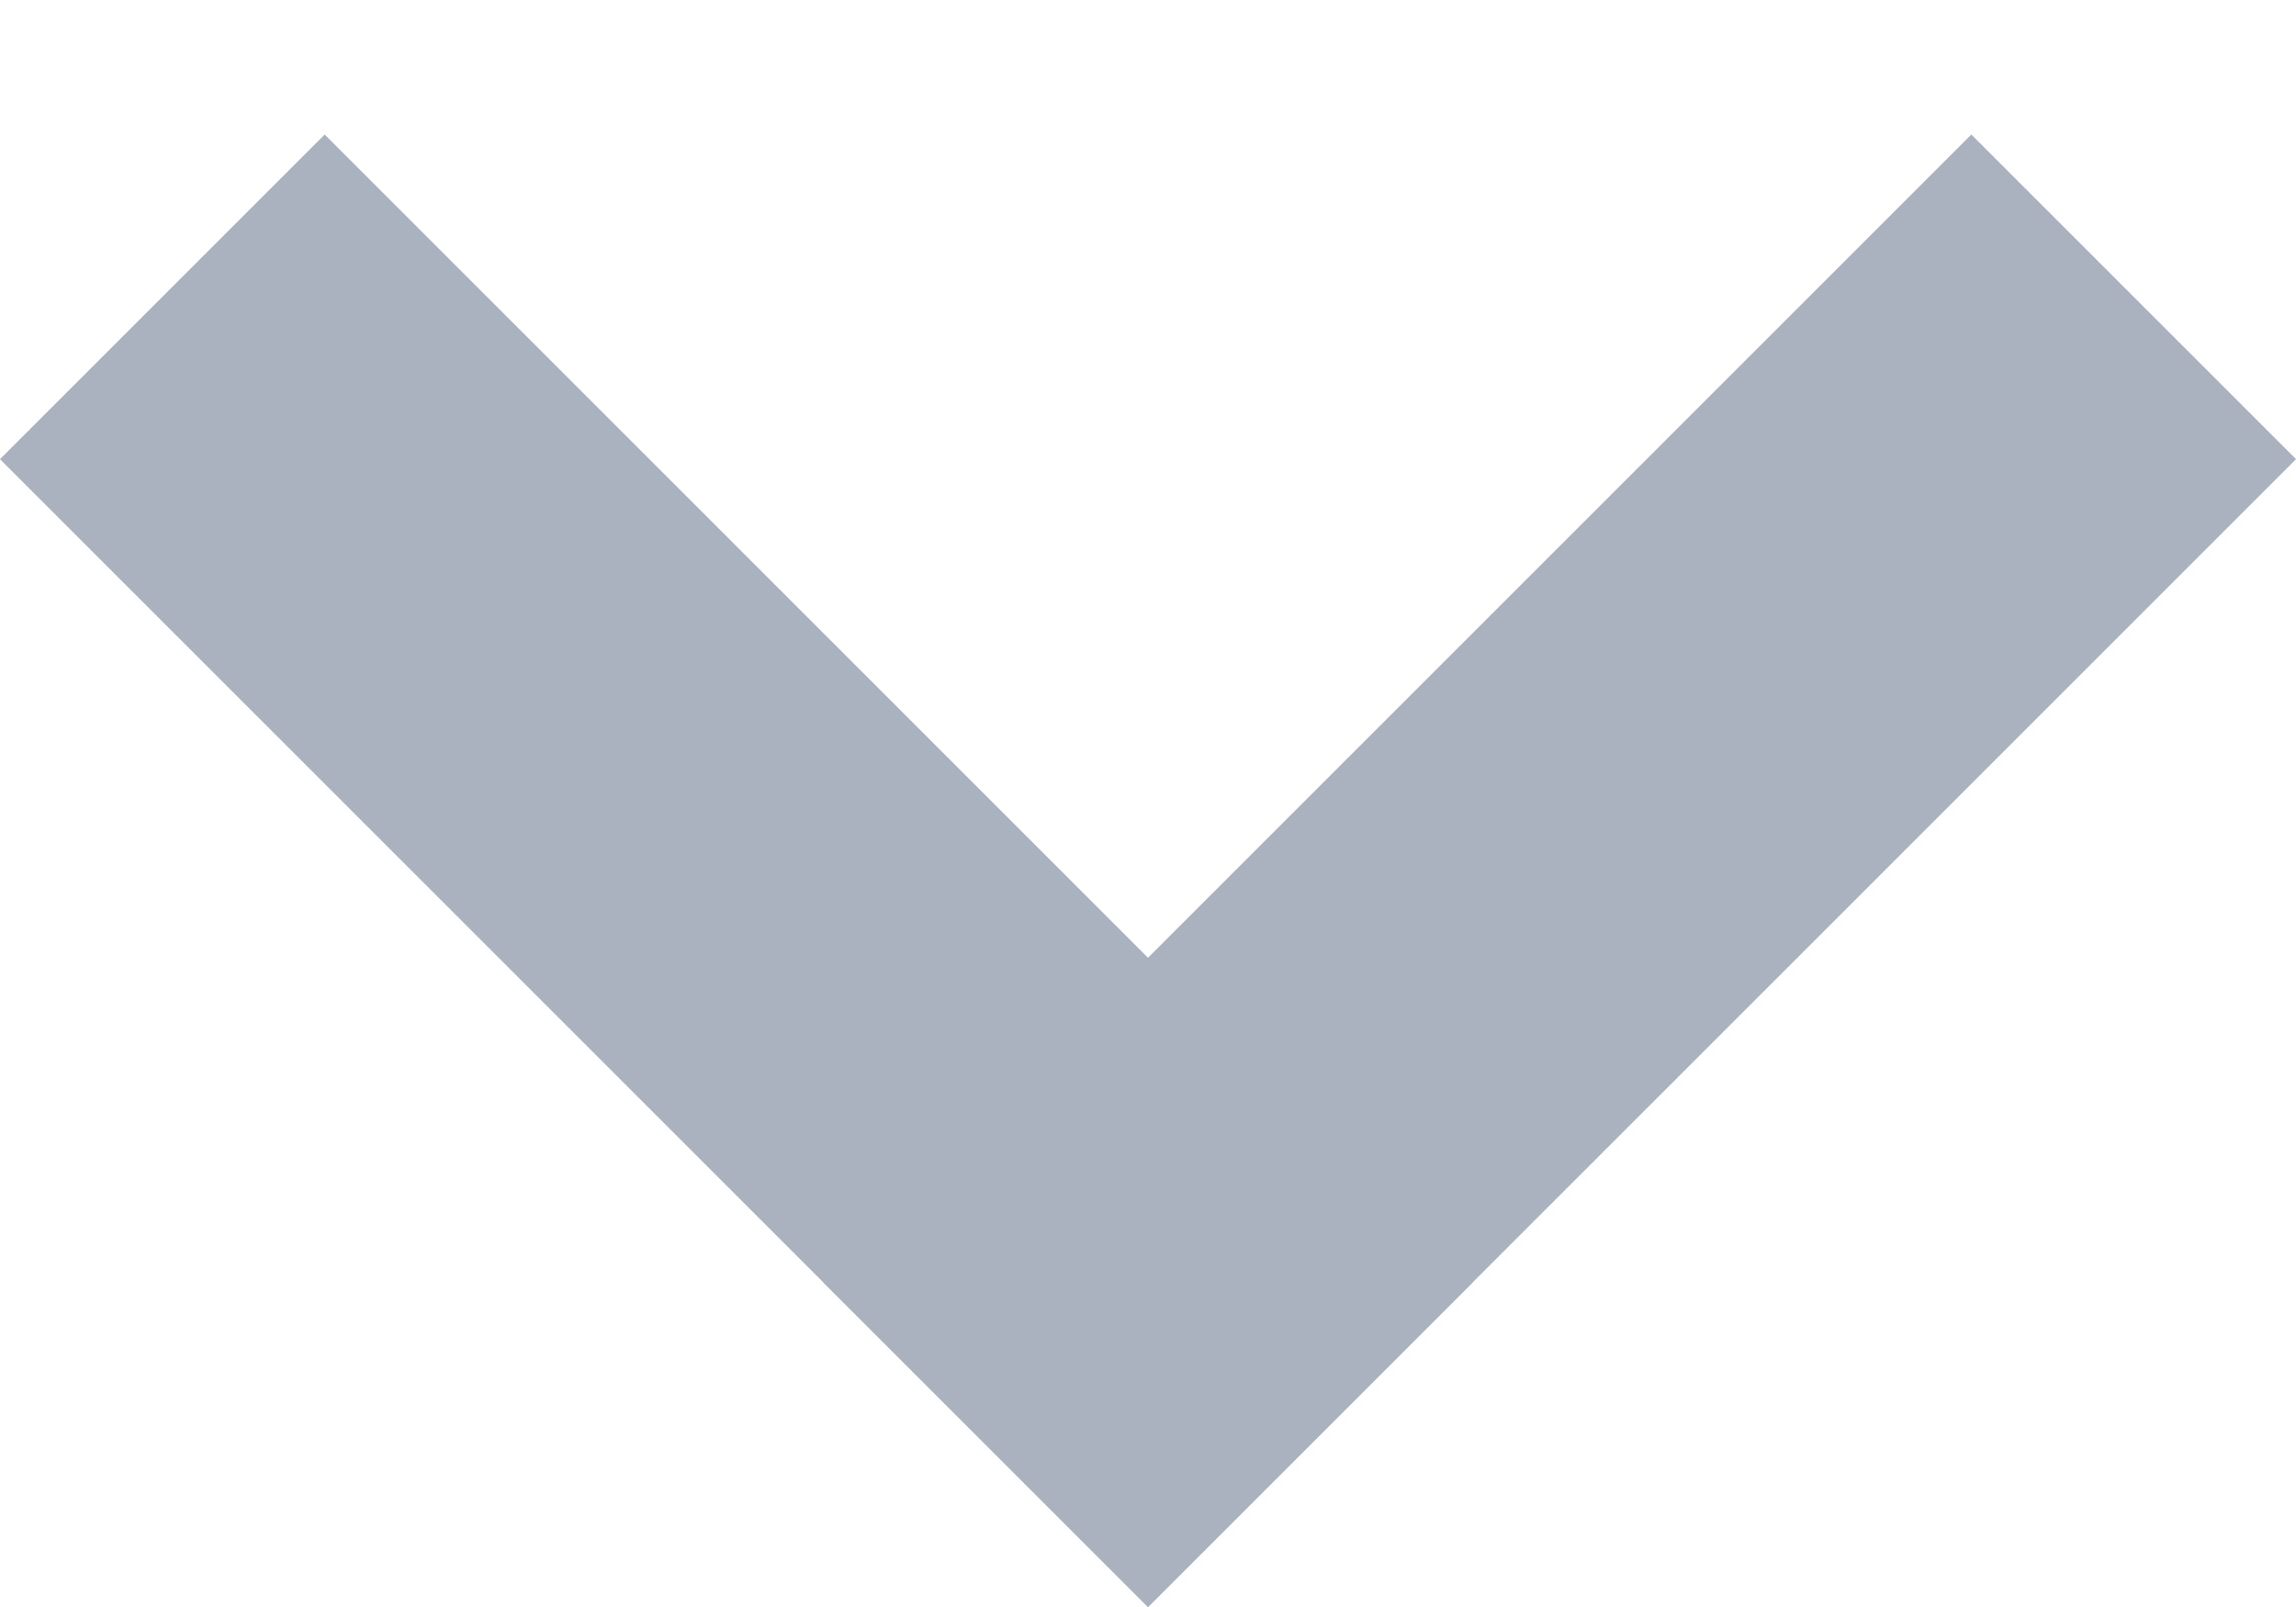
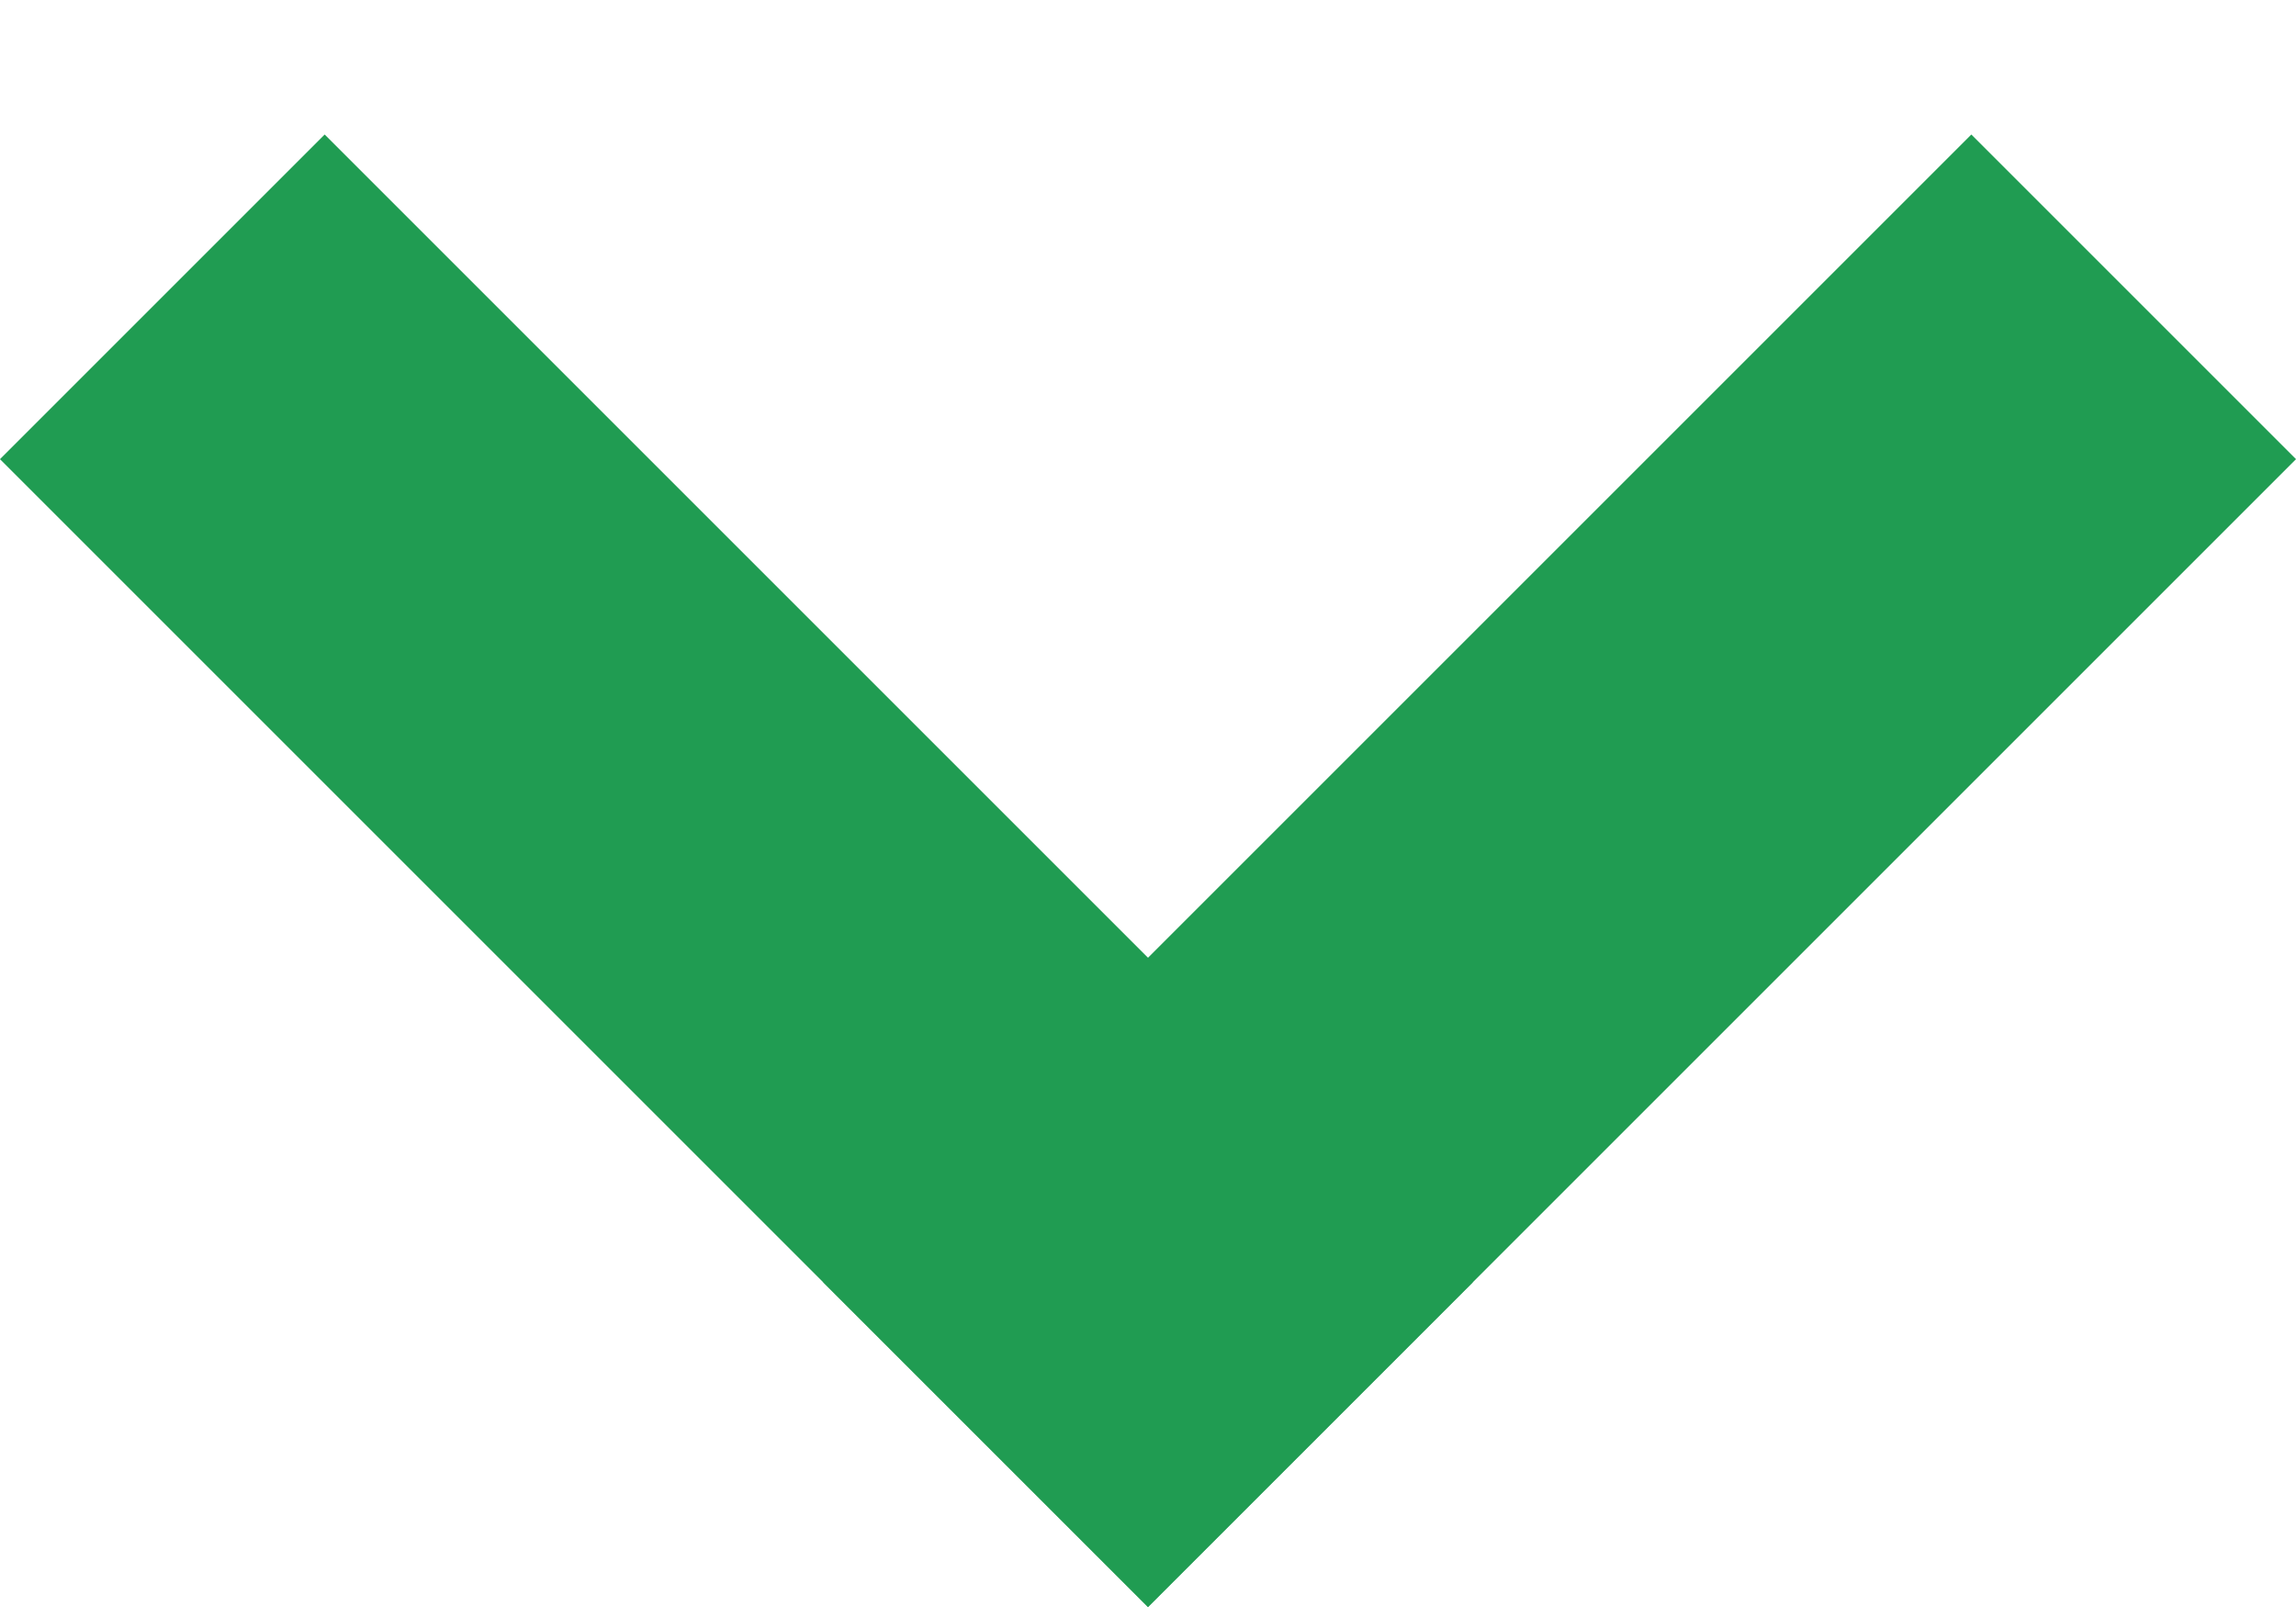
<svg xmlns="http://www.w3.org/2000/svg" width="10" height="7" viewBox="0 0 10 7" fill="none">
-   <line x1="0.707" y1="1.293" x2="5.707" y2="6.293" stroke="#ABB2BF" stroke-width="2" />
-   <line x1="4.293" y1="6.293" x2="9.293" y2="1.293" stroke="#ABB2BF" stroke-width="2" />
+   <line x1="0.707" y1="1.293" x2="5.707" y2="6.293" stroke="#209C52" stroke-width="2" />
+   <line x1="4.293" y1="6.293" x2="9.293" y2="1.293" stroke="#209C52" stroke-width="2" />
</svg>
